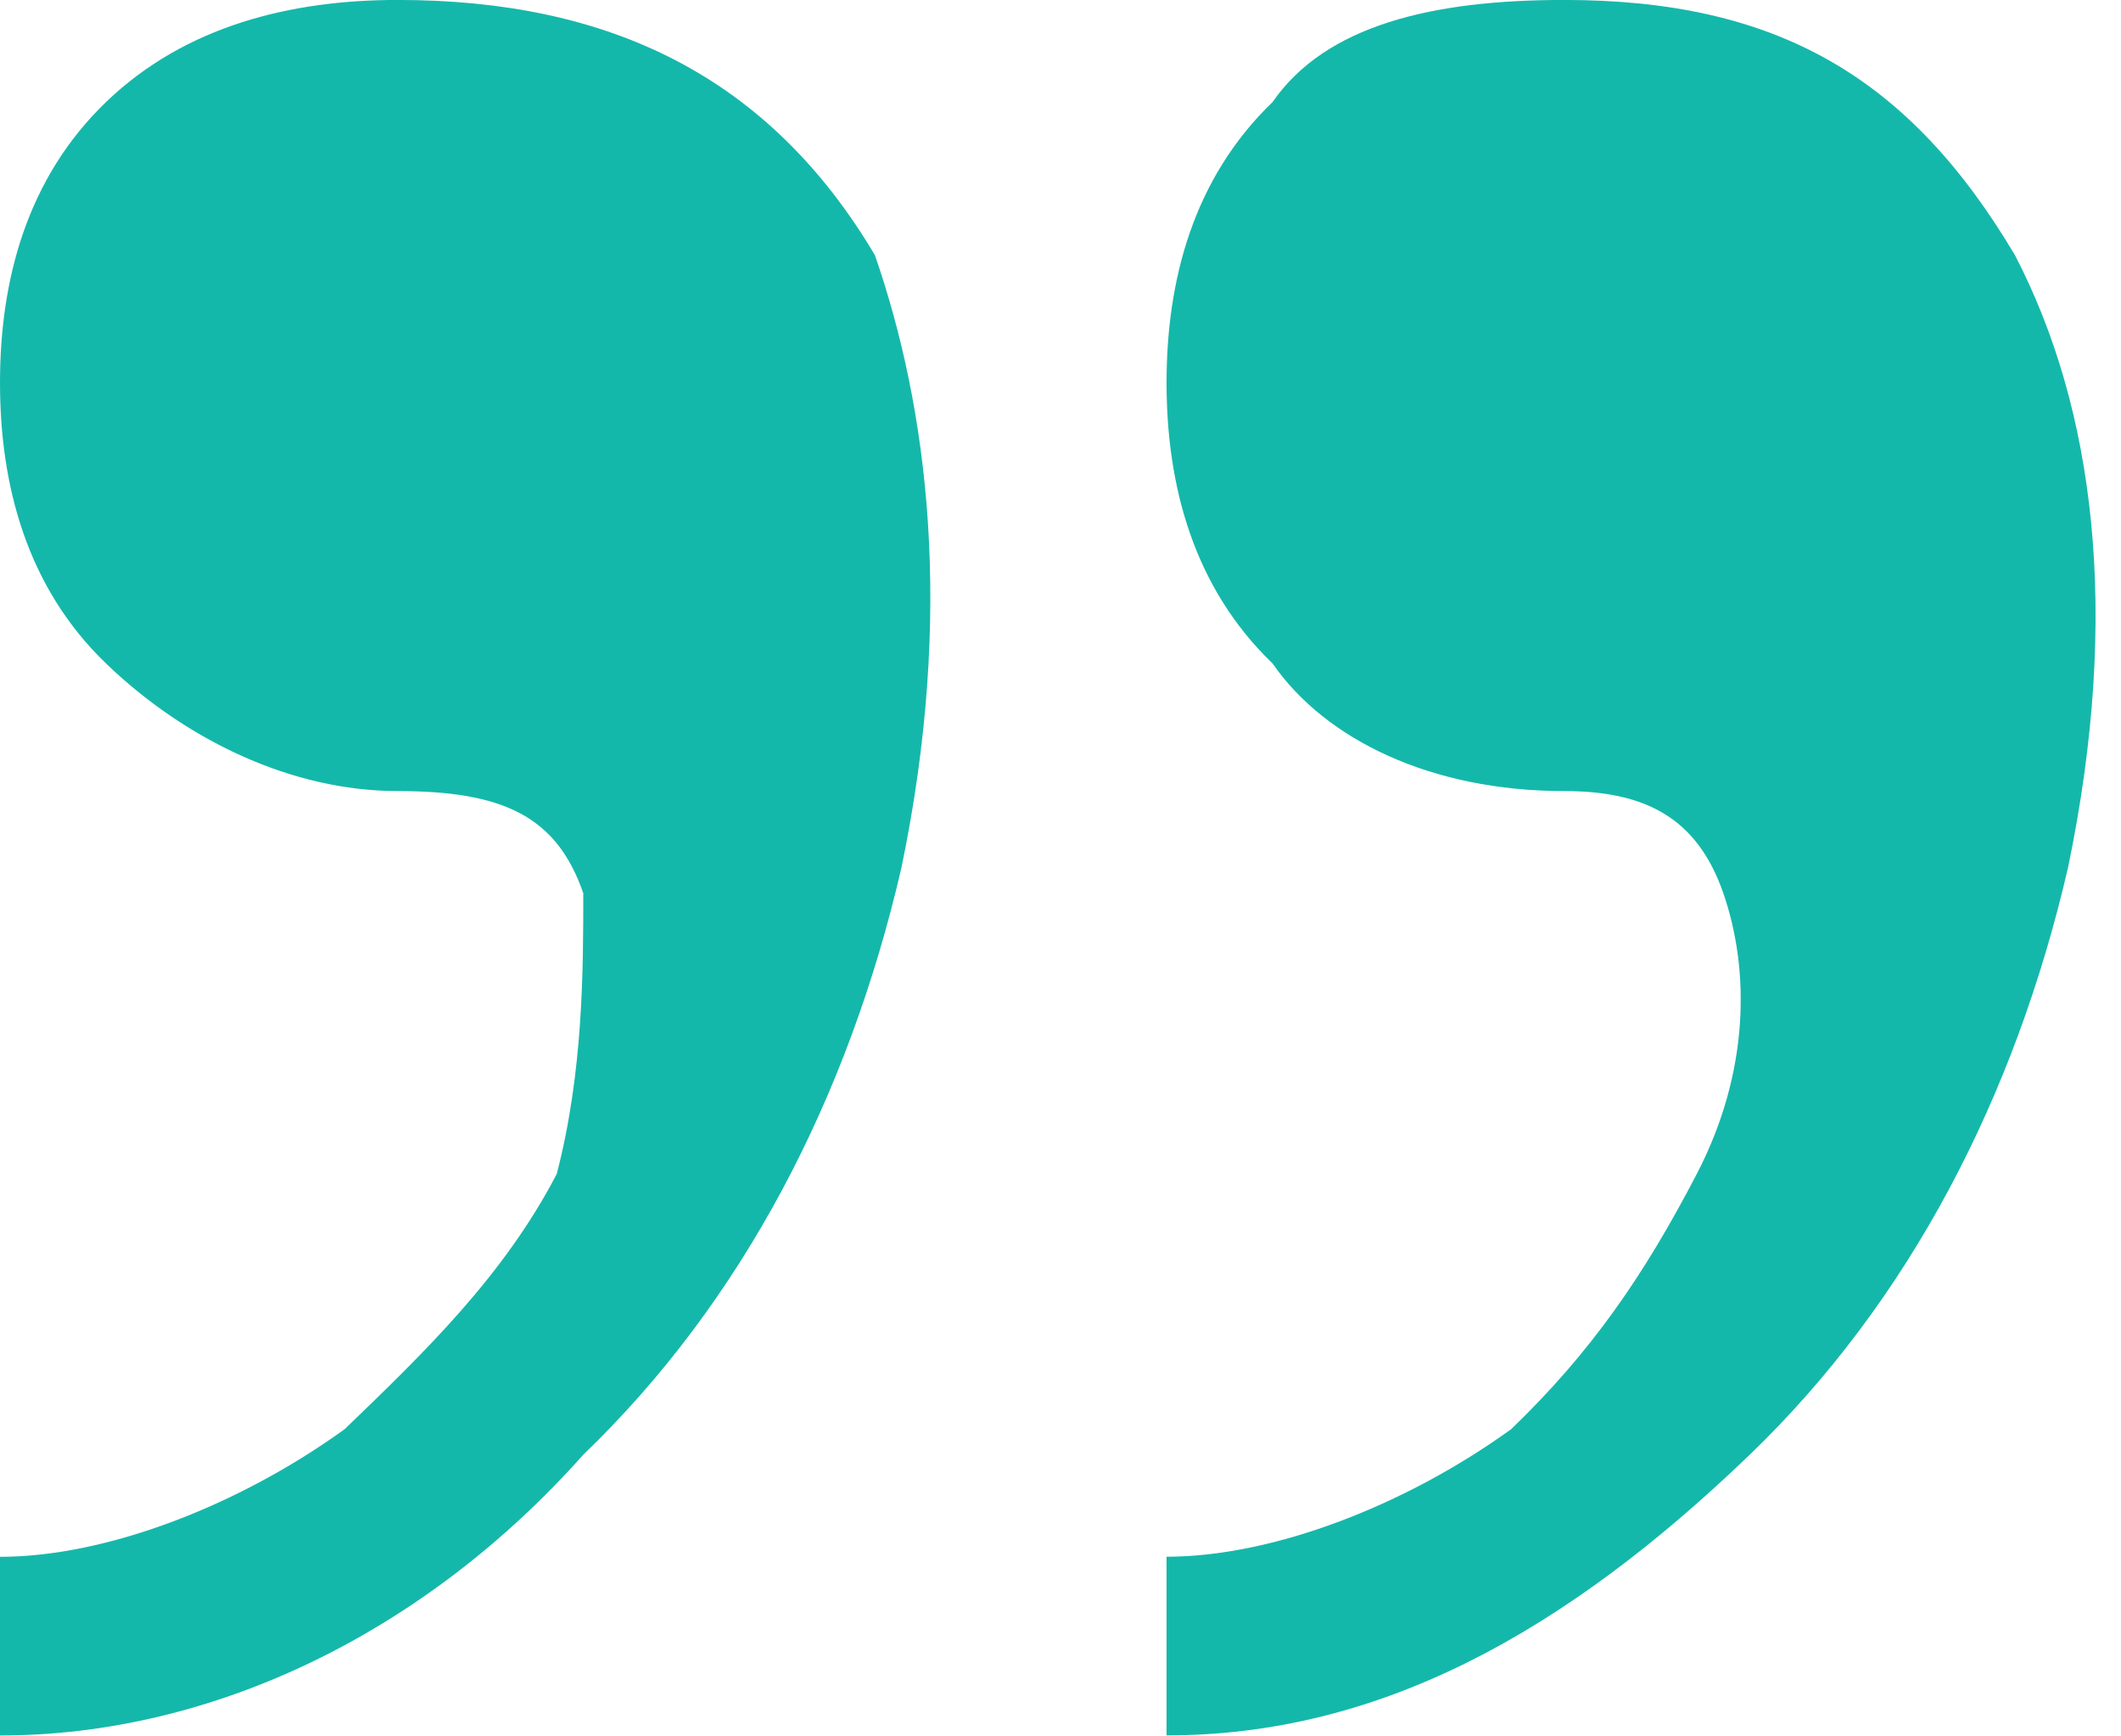
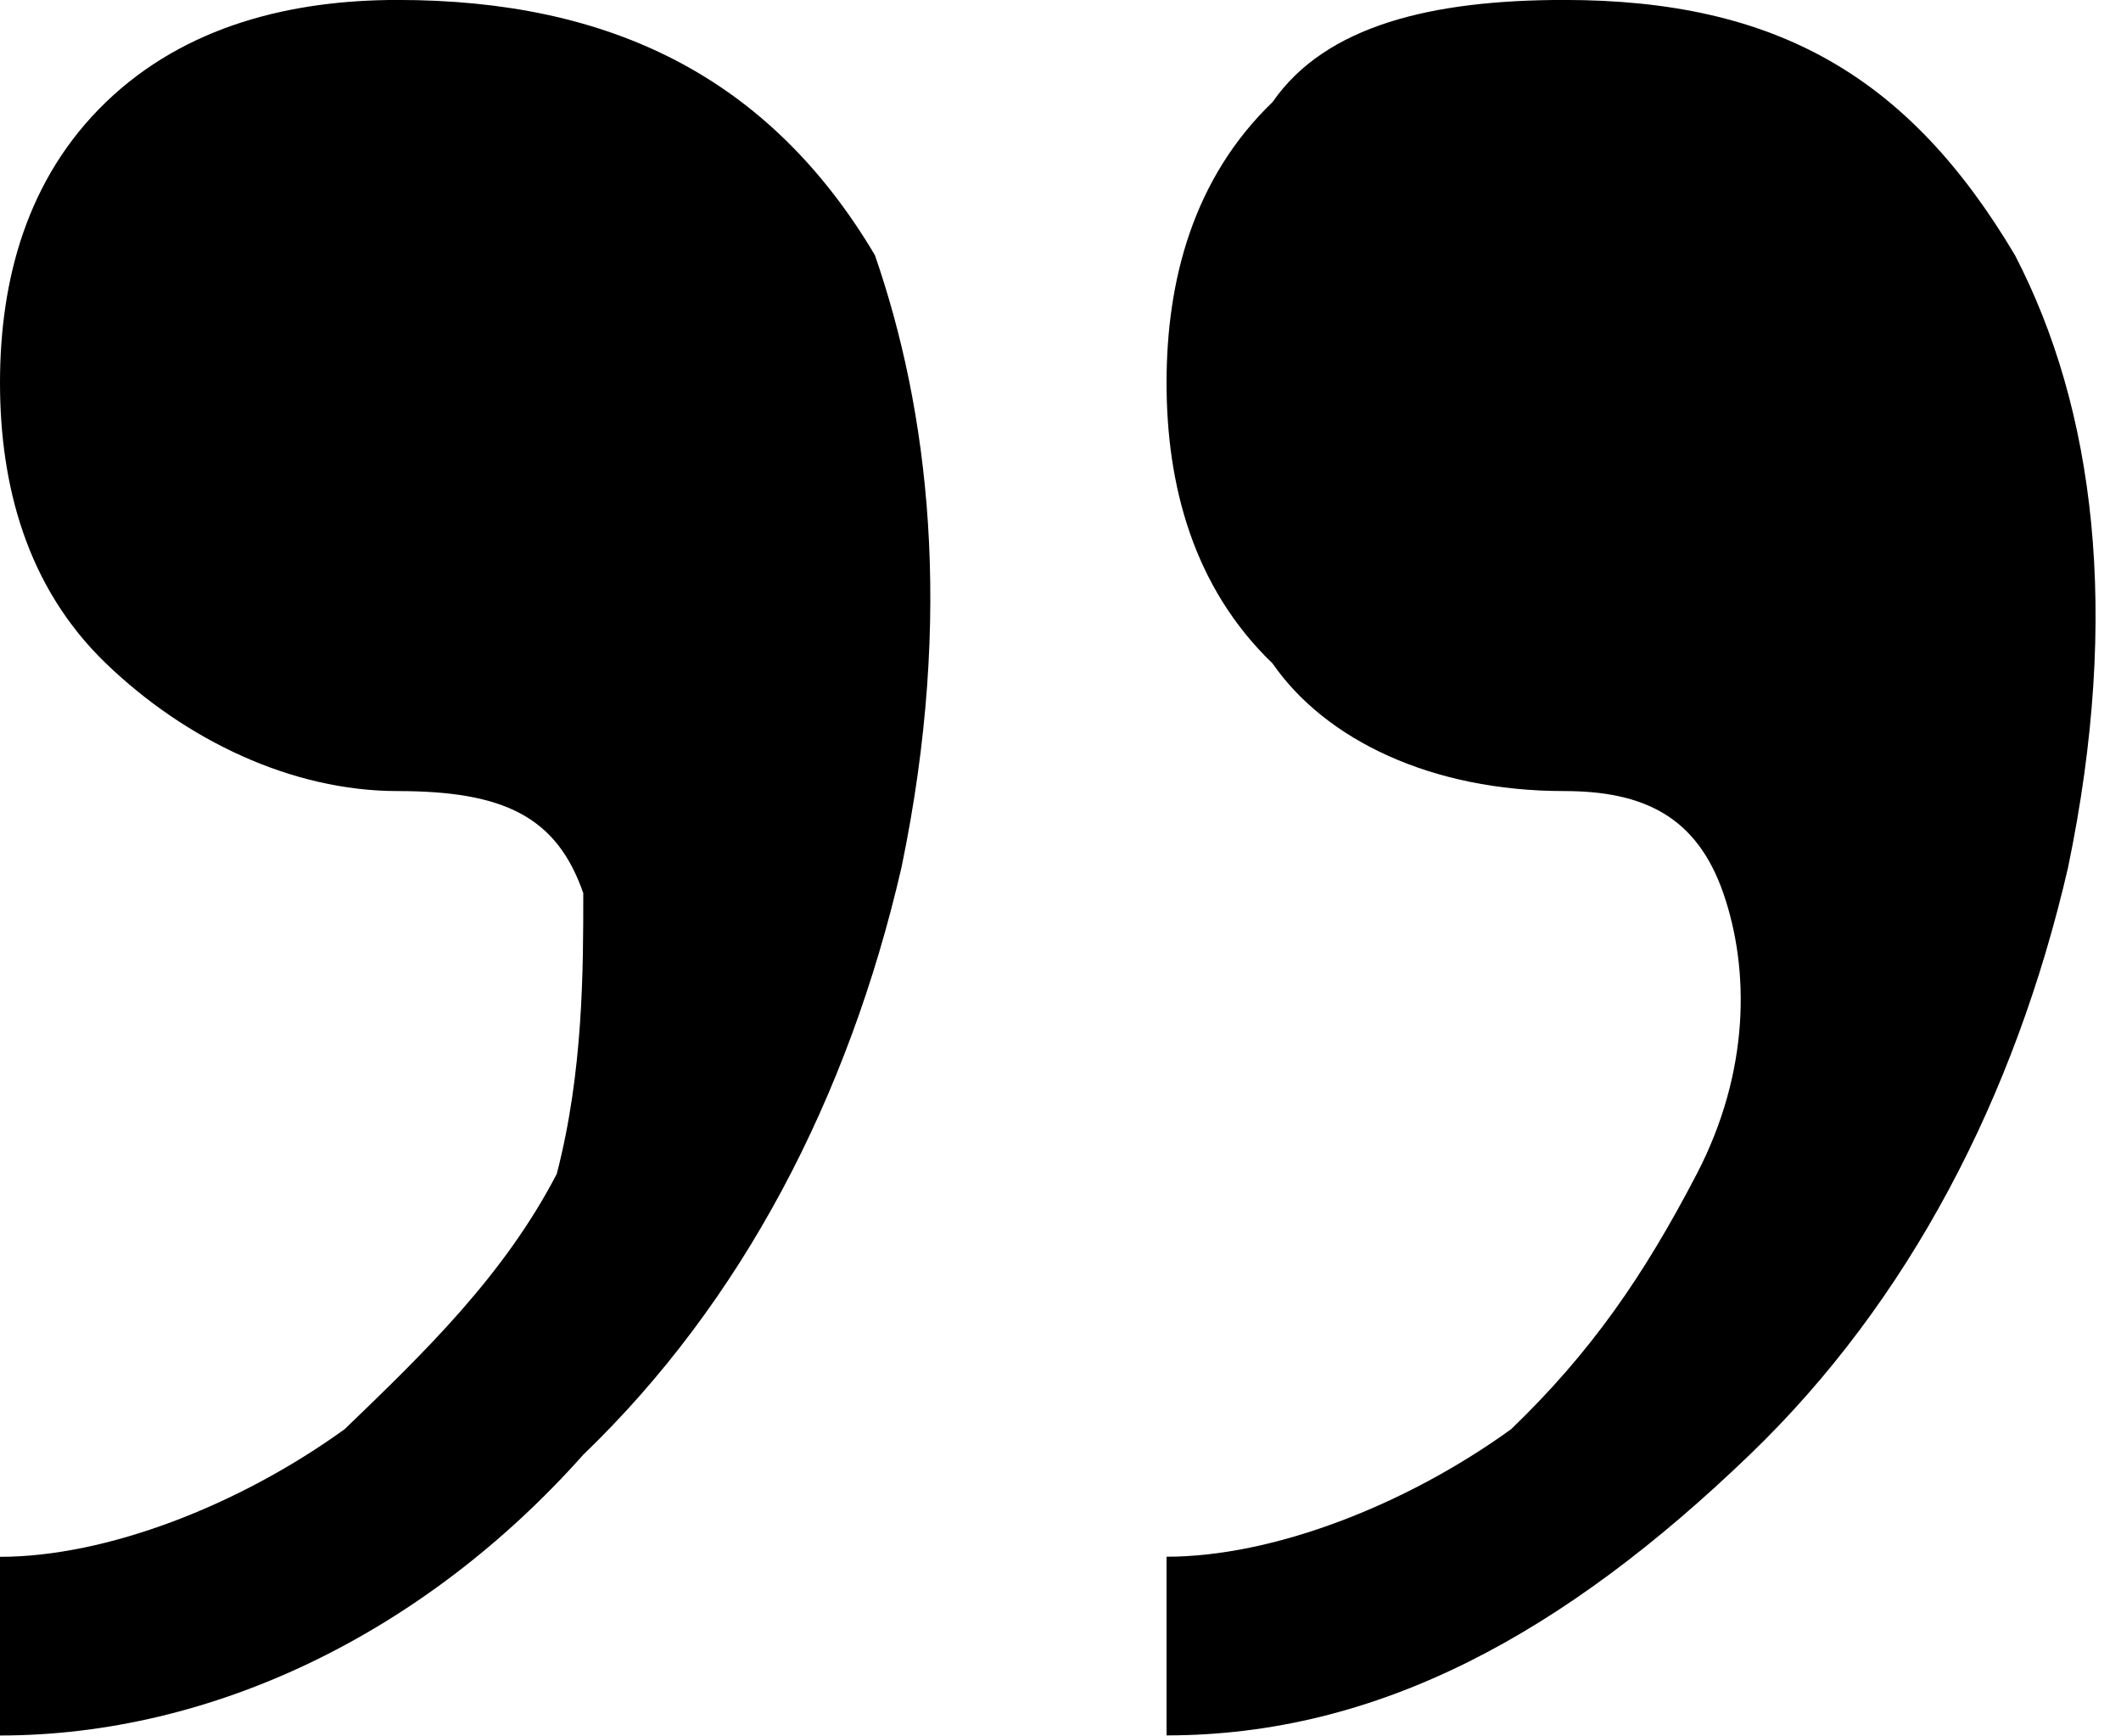
<svg xmlns="http://www.w3.org/2000/svg" enable-background="new 0 0 44 36" height="36" viewBox="0 0 44 36" width="44">
-   <path d="m2.2 2.116c-1.65 1.589-2.2 3.706-2.2 5.823s.55 4.236 2.2 5.824 3.85 2.646 6.05 2.646 3.3.53 3.85 2.118c0 1.588 0 3.706-.55 5.823-1.1 2.117-2.75 3.706-4.4 5.295-2.2 1.589-4.95 2.648-7.15 2.648v3.706c4.4 0 8.8-2.118 12.1-5.824 3.3-3.176 5.5-7.411 6.6-12.176 1.1-5.294.55-9.529-.55-12.706-2.2-3.706-5.5-5.294-9.9-5.294-2.2 0-4.4.529-6.05 2.117zm24.2 0c-1.65 1.589-2.2 3.706-2.2 5.823s.55 4.236 2.2 5.824c1.1 1.588 3.3 2.646 6.05 2.646 1.649 0 2.75.53 3.3 2.118s.55 3.706-.55 5.823c-1.101 2.117-2.2 3.706-3.851 5.295-2.199 1.588-4.949 2.646-7.149 2.646v3.706c4.399 0 8.25-2.118 12.1-5.824 3.3-3.176 5.5-7.411 6.601-12.176 1.099-5.292.549-9.527-1.101-12.704-2.2-3.706-4.95-5.294-9.35-5.294-2.75 0-4.95.529-6.05 2.117z" fill="#14b8aa" />
+   <path d="m2.2 2.116c-1.65 1.589-2.2 3.706-2.2 5.823s.55 4.236 2.2 5.824 3.85 2.646 6.05 2.646 3.3.53 3.85 2.118c0 1.588 0 3.706-.55 5.823-1.1 2.117-2.75 3.706-4.4 5.295-2.2 1.589-4.95 2.648-7.15 2.648v3.706c4.4 0 8.8-2.118 12.1-5.824 3.3-3.176 5.5-7.411 6.6-12.176 1.1-5.294.55-9.529-.55-12.706-2.2-3.706-5.5-5.294-9.9-5.294-2.2 0-4.4.529-6.05 2.117zm24.2 0c-1.65 1.589-2.2 3.706-2.2 5.823s.55 4.236 2.2 5.824c1.1 1.588 3.3 2.646 6.05 2.646 1.649 0 2.75.53 3.3 2.118s.55 3.706-.55 5.823c-1.101 2.117-2.2 3.706-3.851 5.295-2.199 1.588-4.949 2.646-7.149 2.646v3.706c4.399 0 8.25-2.118 12.1-5.824 3.3-3.176 5.5-7.411 6.601-12.176 1.099-5.292.549-9.527-1.101-12.704-2.2-3.706-4.95-5.294-9.35-5.294-2.75 0-4.95.529-6.05 2.117z" fill="currentColor" />
</svg>
